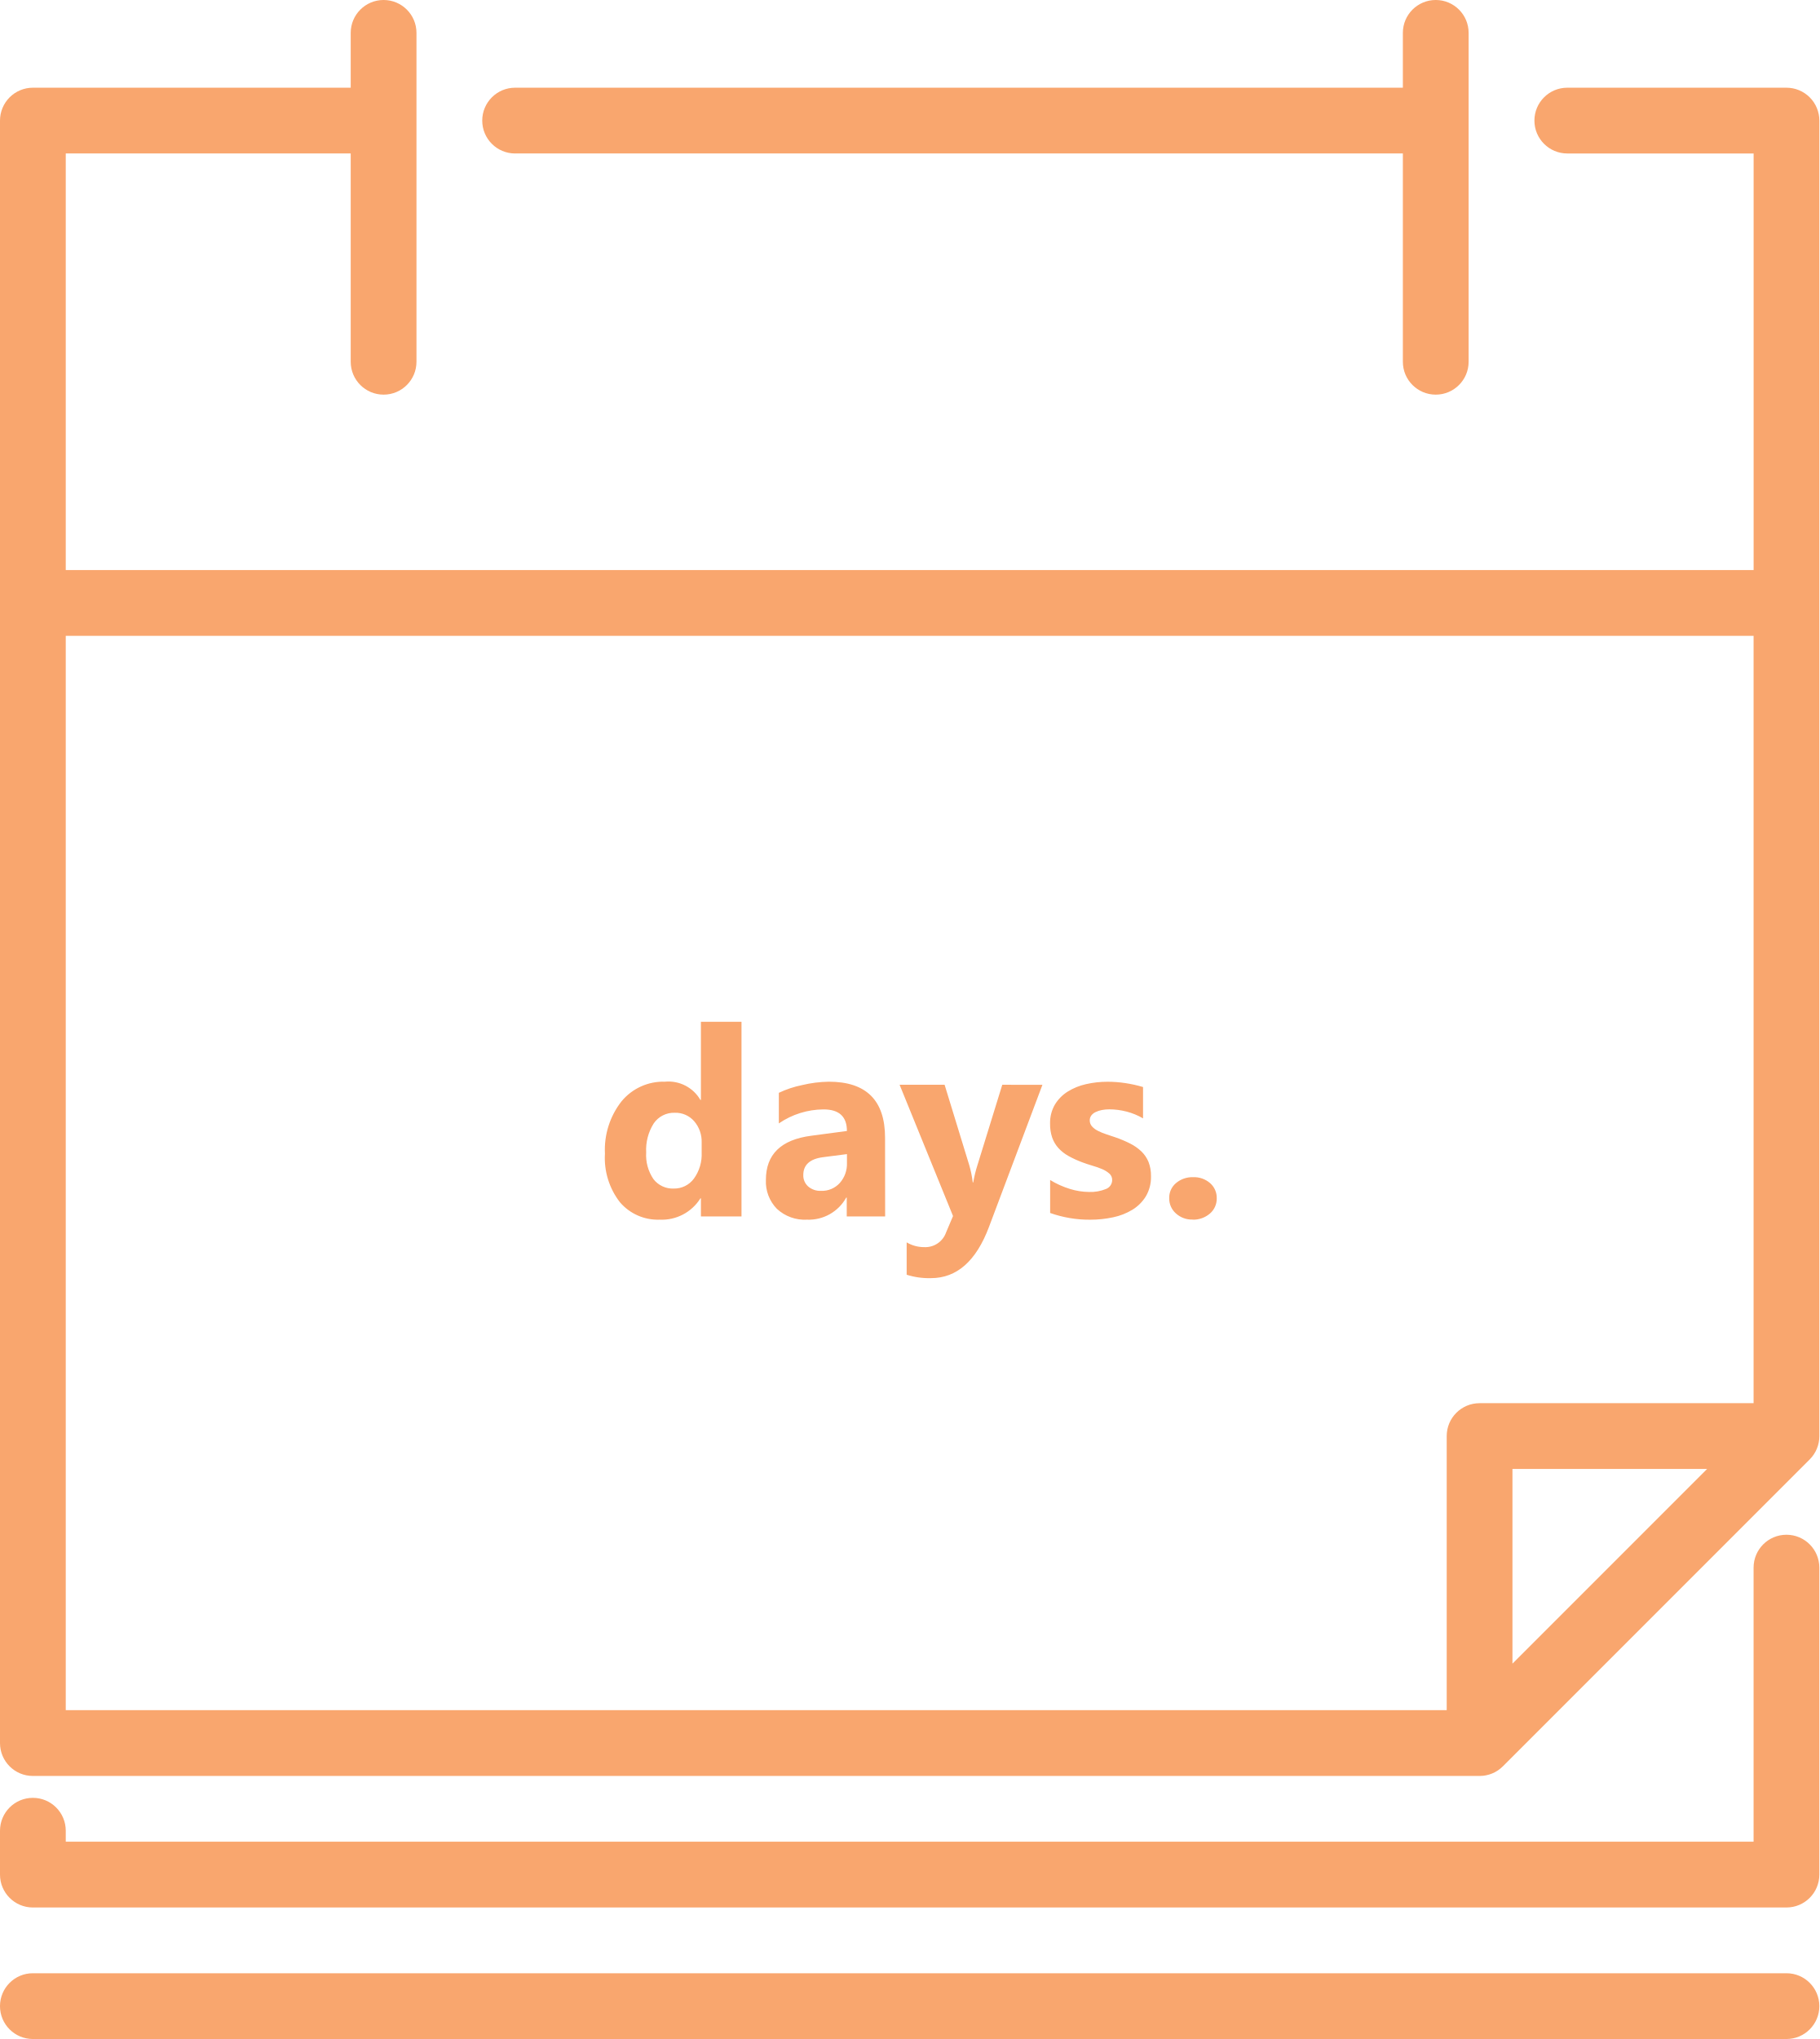
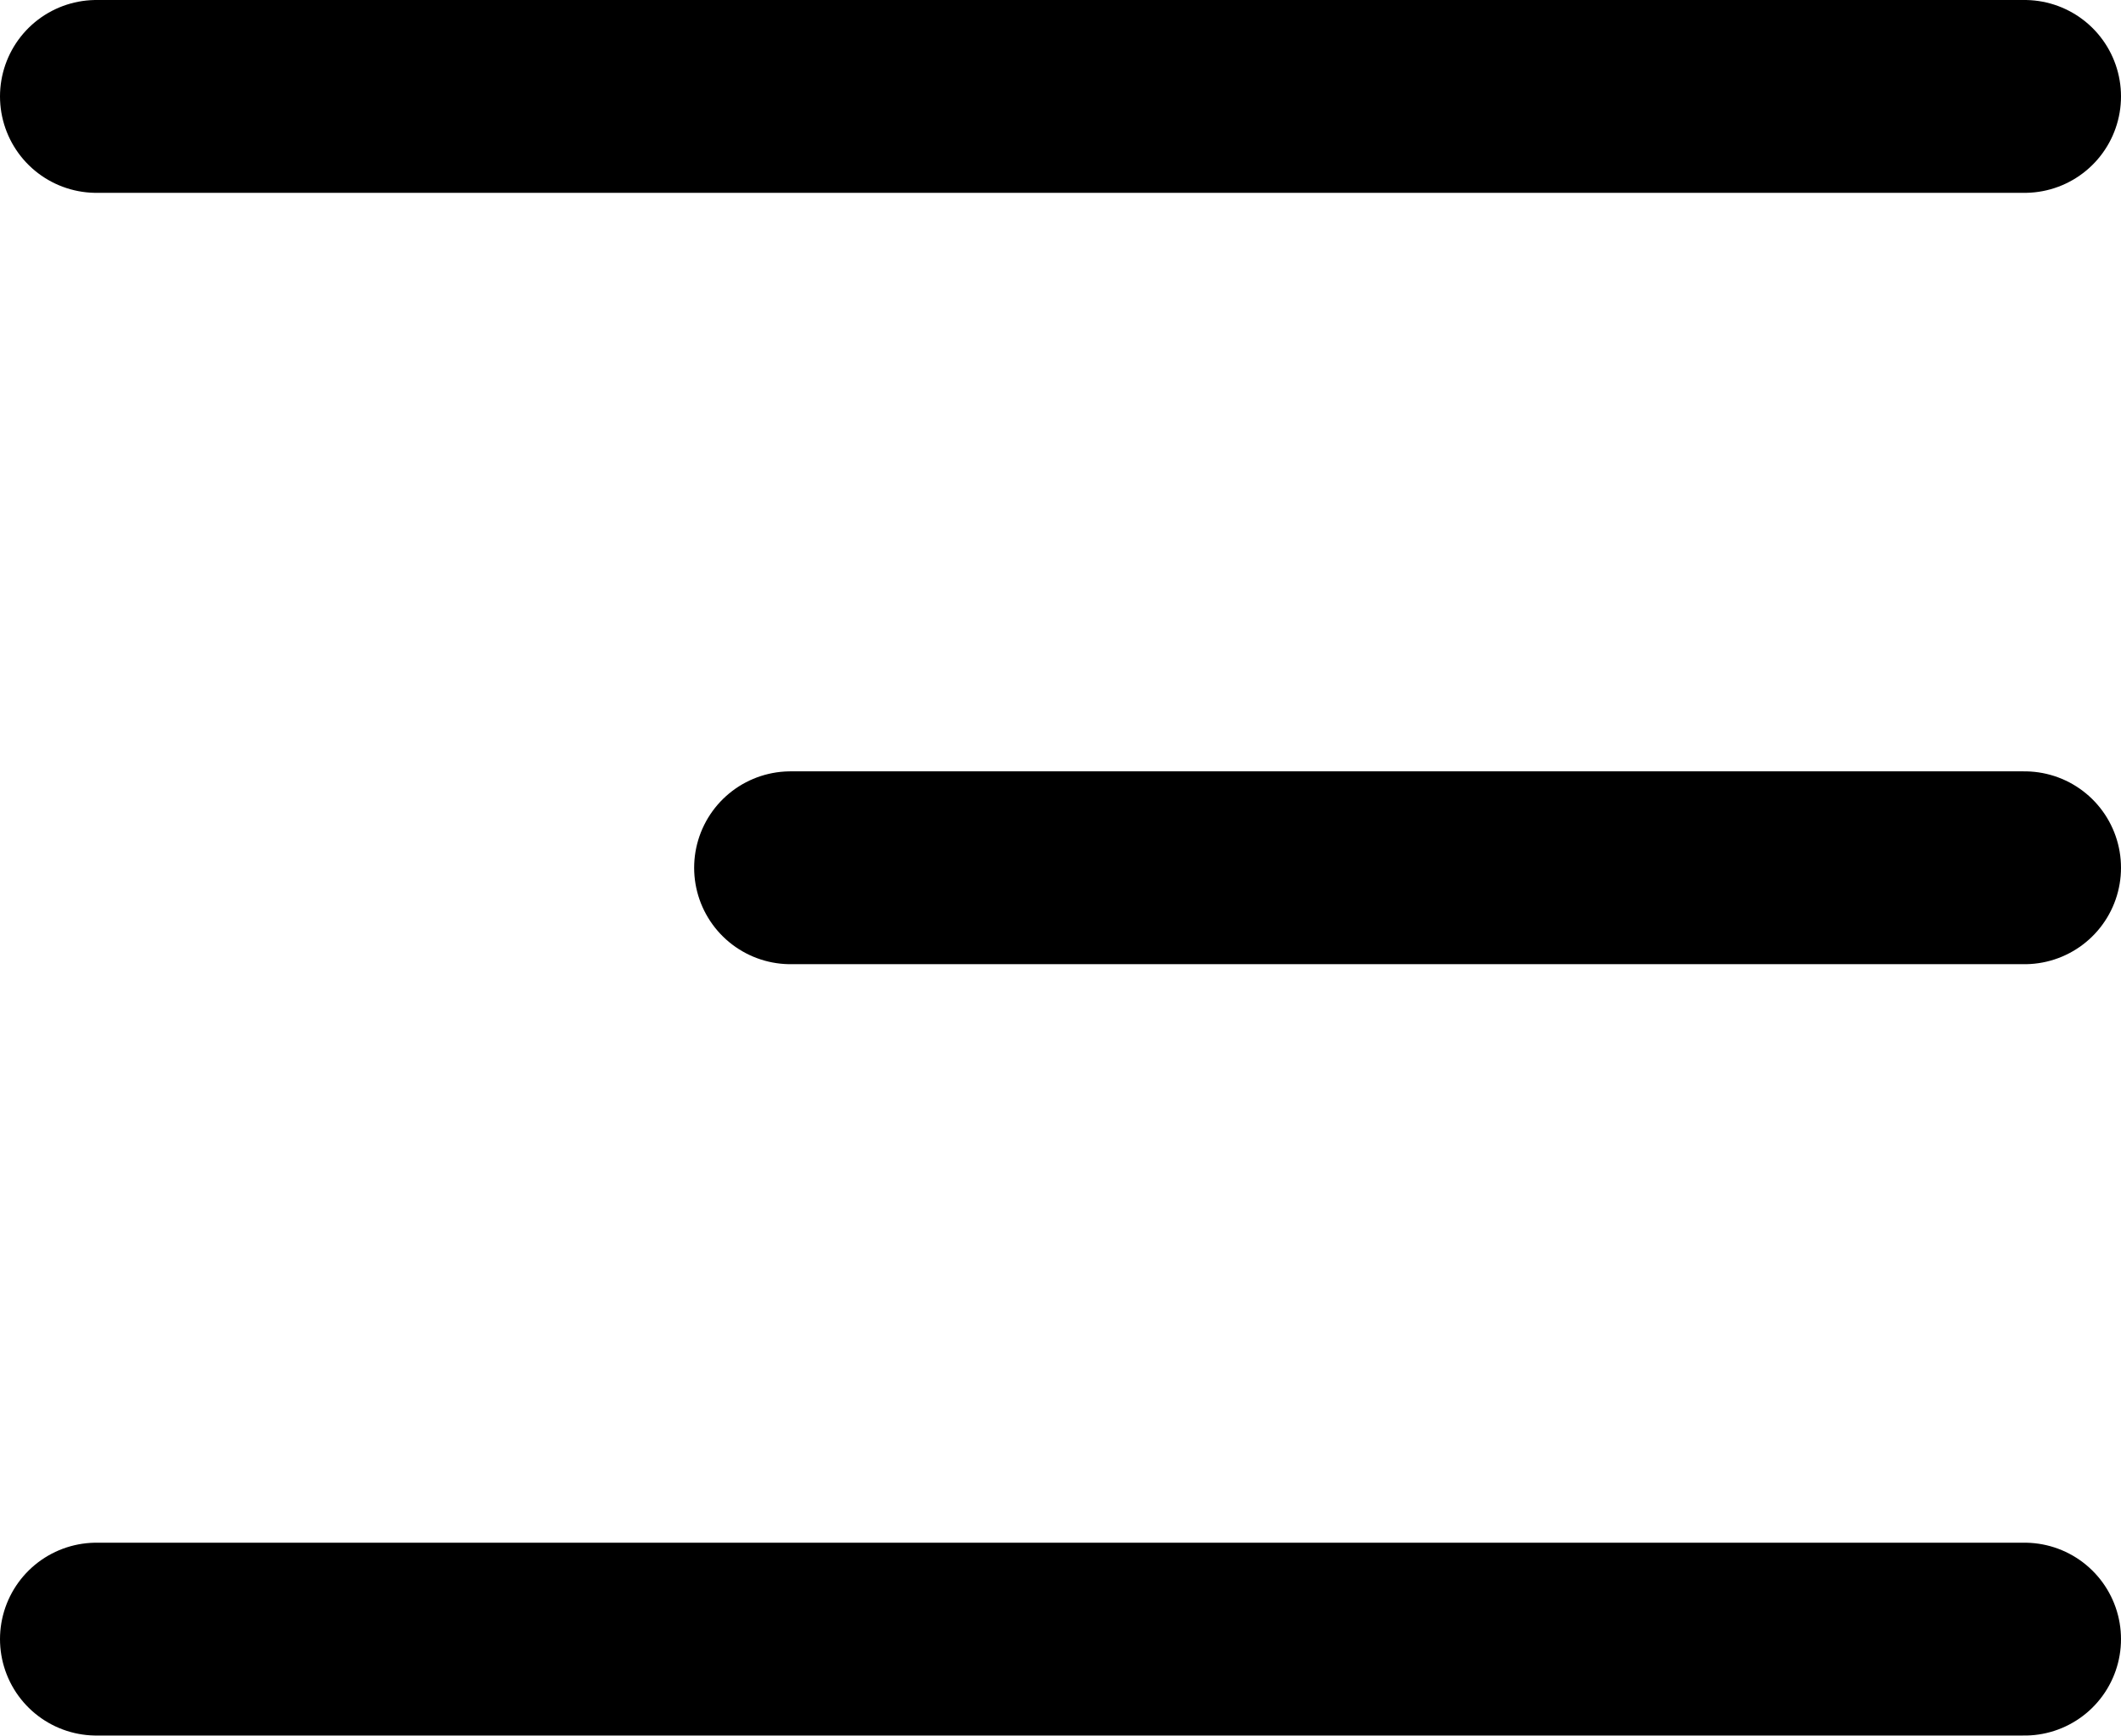
- <svg xmlns="http://www.w3.org/2000/svg" width="107.087" height="119.989" viewBox="0 0 107.087 119.989">
-   <g transform="translate(-103 -191)">
-     <g transform="translate(103 191)">
-       <path d="M136.935,9.031h52.253V21.288a1.935,1.935,0,1,0,3.871,0V1.935a1.935,1.935,0,1,0-3.871,0V5.161H136.935a1.935,1.935,0,0,0,0,3.871Z" transform="translate(-106.615)" fill="#f9a66e" />
-       <path d="M130.152,5.161h-12.9a1.935,1.935,0,1,0,0,3.871h10.967V33.545H28.871V9.031H45.643V21.288a1.935,1.935,0,1,0,3.871,0V1.935a1.935,1.935,0,1,0-3.871,0V5.161H26.935A1.935,1.935,0,0,0,25,7.1v95.475a1.935,1.935,0,0,0,1.935,1.935h85.154a1.928,1.928,0,0,0,.193-.01c.048,0,.095-.013.142-.021l.046-.007c.055-.011.109-.026.163-.041l.021-.005c.054-.016.106-.036.157-.056l.021-.007c.049-.02.1-.043.142-.067l.029-.014c.043-.023.083-.048.124-.074l.039-.024c.038-.025.074-.053.109-.081l.043-.032c.044-.036.085-.074.125-.113l.015-.013,18.063-18.063.011-.012c.041-.041.079-.084.116-.129.01-.012.018-.025.028-.037.029-.038.059-.075.085-.115.007-.011.013-.022.02-.033.027-.042.054-.085.078-.13,0-.008.007-.016.012-.024.025-.048.049-.1.069-.147l.006-.017c.021-.053.041-.106.058-.161,0-.006,0-.013.005-.02.016-.054.03-.108.041-.163,0-.016,0-.031.007-.047.008-.047.016-.093.021-.141a1.926,1.926,0,0,0,.01-.193V7.1A1.936,1.936,0,0,0,130.152,5.161ZM28.871,37.416h99.346V82.573H112.089a1.935,1.935,0,0,0-1.935,1.935v16.128H28.871ZM125.48,86.444,114.024,97.9V86.444Z" transform="translate(-25)" fill="#f9a66e" />
-       <path d="M130.152,450H26.935a1.935,1.935,0,1,0,0,3.871H130.152a1.935,1.935,0,1,0,0-3.871Z" transform="translate(-25 -333.881)" fill="#f9a66e" />
-       <path d="M130.152,350a1.935,1.935,0,0,0-1.935,1.935v16.128H28.871v-.645a1.935,1.935,0,0,0-3.871,0V370a1.935,1.935,0,0,0,1.935,1.935H130.152A1.935,1.935,0,0,0,132.087,370V351.935A1.935,1.935,0,0,0,130.152,350Z" transform="translate(-25 -259.685)" fill="#f9a66e" />
-     </g>
-     <path d="M10.145-32.953H7.757v-1.066h-.03a2.679,2.679,0,0,1-2.4,1.255,2.935,2.935,0,0,1-2.336-1.024,4.24,4.24,0,0,1-.884-2.861,4.615,4.615,0,0,1,.975-3.077A3.181,3.181,0,0,1,5.64-40.884,2.174,2.174,0,0,1,7.726-39.81h.03v-4.6h2.389ZM7.8-36.718V-37.3a1.832,1.832,0,0,0-.438-1.255,1.448,1.448,0,0,0-1.142-.5,1.439,1.439,0,0,0-1.24.624,2.9,2.9,0,0,0-.446,1.712,2.506,2.506,0,0,0,.431,1.572,1.431,1.431,0,0,0,1.194.552,1.437,1.437,0,0,0,1.183-.582A2.426,2.426,0,0,0,7.8-36.718Zm10.8,3.765h-2.26v-1.111h-.03A2.523,2.523,0,0,1,14-32.764a2.412,2.412,0,0,1-1.773-.639,2.289,2.289,0,0,1-.646-1.7q0-2.253,2.669-2.6l2.1-.28q0-1.27-1.376-1.27a4.7,4.7,0,0,0-2.631.824v-1.8a5.918,5.918,0,0,1,1.365-.454,7.173,7.173,0,0,1,1.576-.2q3.311,0,3.311,3.3ZM16.352-36.1v-.522l-1.406.181q-1.164.151-1.164,1.051a.868.868,0,0,0,.283.669,1.089,1.089,0,0,0,.767.261,1.414,1.414,0,0,0,1.1-.465A1.679,1.679,0,0,0,16.352-36.1Zm11.506-4.6-3.145,8.361q-1.134,3.016-3.417,3.016a4.378,4.378,0,0,1-1.429-.2v-1.905a2.009,2.009,0,0,0,1.036.28,1.294,1.294,0,0,0,1.285-.869l.408-.96-3.145-7.726H22.1l1.444,4.71a6.121,6.121,0,0,1,.212,1.036h.03a7.221,7.221,0,0,1,.249-1.021l1.459-4.725Zm.454,7.537v-1.935a5.086,5.086,0,0,0,1.176.529,3.9,3.9,0,0,0,1.108.174,2.375,2.375,0,0,0,1-.174.562.562,0,0,0,.367-.529.49.49,0,0,0-.166-.378,1.546,1.546,0,0,0-.427-.265,4.847,4.847,0,0,0-.571-.2q-.31-.091-.6-.2a5.722,5.722,0,0,1-.813-.374,2.349,2.349,0,0,1-.59-.465,1.827,1.827,0,0,1-.363-.612,2.444,2.444,0,0,1-.125-.824,2.121,2.121,0,0,1,.283-1.119,2.316,2.316,0,0,1,.756-.767,3.454,3.454,0,0,1,1.081-.438,5.637,5.637,0,0,1,1.266-.14,7.026,7.026,0,0,1,1.043.079,7.786,7.786,0,0,1,1.043.231v1.845a3.77,3.77,0,0,0-.971-.4,4.1,4.1,0,0,0-1.017-.132,2.253,2.253,0,0,0-.442.042,1.457,1.457,0,0,0-.367.121.673.673,0,0,0-.249.2.47.47,0,0,0-.091.283.524.524,0,0,0,.136.363,1.182,1.182,0,0,0,.355.261,3.507,3.507,0,0,0,.488.2q.268.087.533.178a6.929,6.929,0,0,1,.862.363,2.755,2.755,0,0,1,.661.461,1.811,1.811,0,0,1,.423.62,2.2,2.2,0,0,1,.147.847,2.209,2.209,0,0,1-.3,1.176,2.391,2.391,0,0,1-.794.794,3.6,3.6,0,0,1-1.142.446,6.329,6.329,0,0,1-1.342.14A6.918,6.918,0,0,1,28.312-33.158Zm8.384.393a1.393,1.393,0,0,1-.983-.363,1.167,1.167,0,0,1-.393-.892,1.123,1.123,0,0,1,.4-.892,1.493,1.493,0,0,1,1.009-.348,1.438,1.438,0,0,1,1,.352,1.145,1.145,0,0,1,.389.888,1.152,1.152,0,0,1-.4.9A1.5,1.5,0,0,1,36.7-32.764Z" transform="translate(136.5 295.538)" fill="#f9a66e" />
+ <svg xmlns="http://www.w3.org/2000/svg" width="55" height="45" viewBox="0 0 55 45">
+   <g transform="translate(-638 -225)">
+     <path d="M0,0H50" transform="translate(640.5 227.5)" fill="none" stroke="#000" stroke-linecap="round" stroke-width="5" />
+     <path d="M0,0H50" transform="translate(640.5 267.5)" fill="none" stroke="#000" stroke-linecap="round" stroke-width="5" />
+     <path d="M0,0H32" transform="translate(658.5 247.5)" fill="none" stroke="#000" stroke-linecap="round" stroke-width="5" />
  </g>
</svg>
